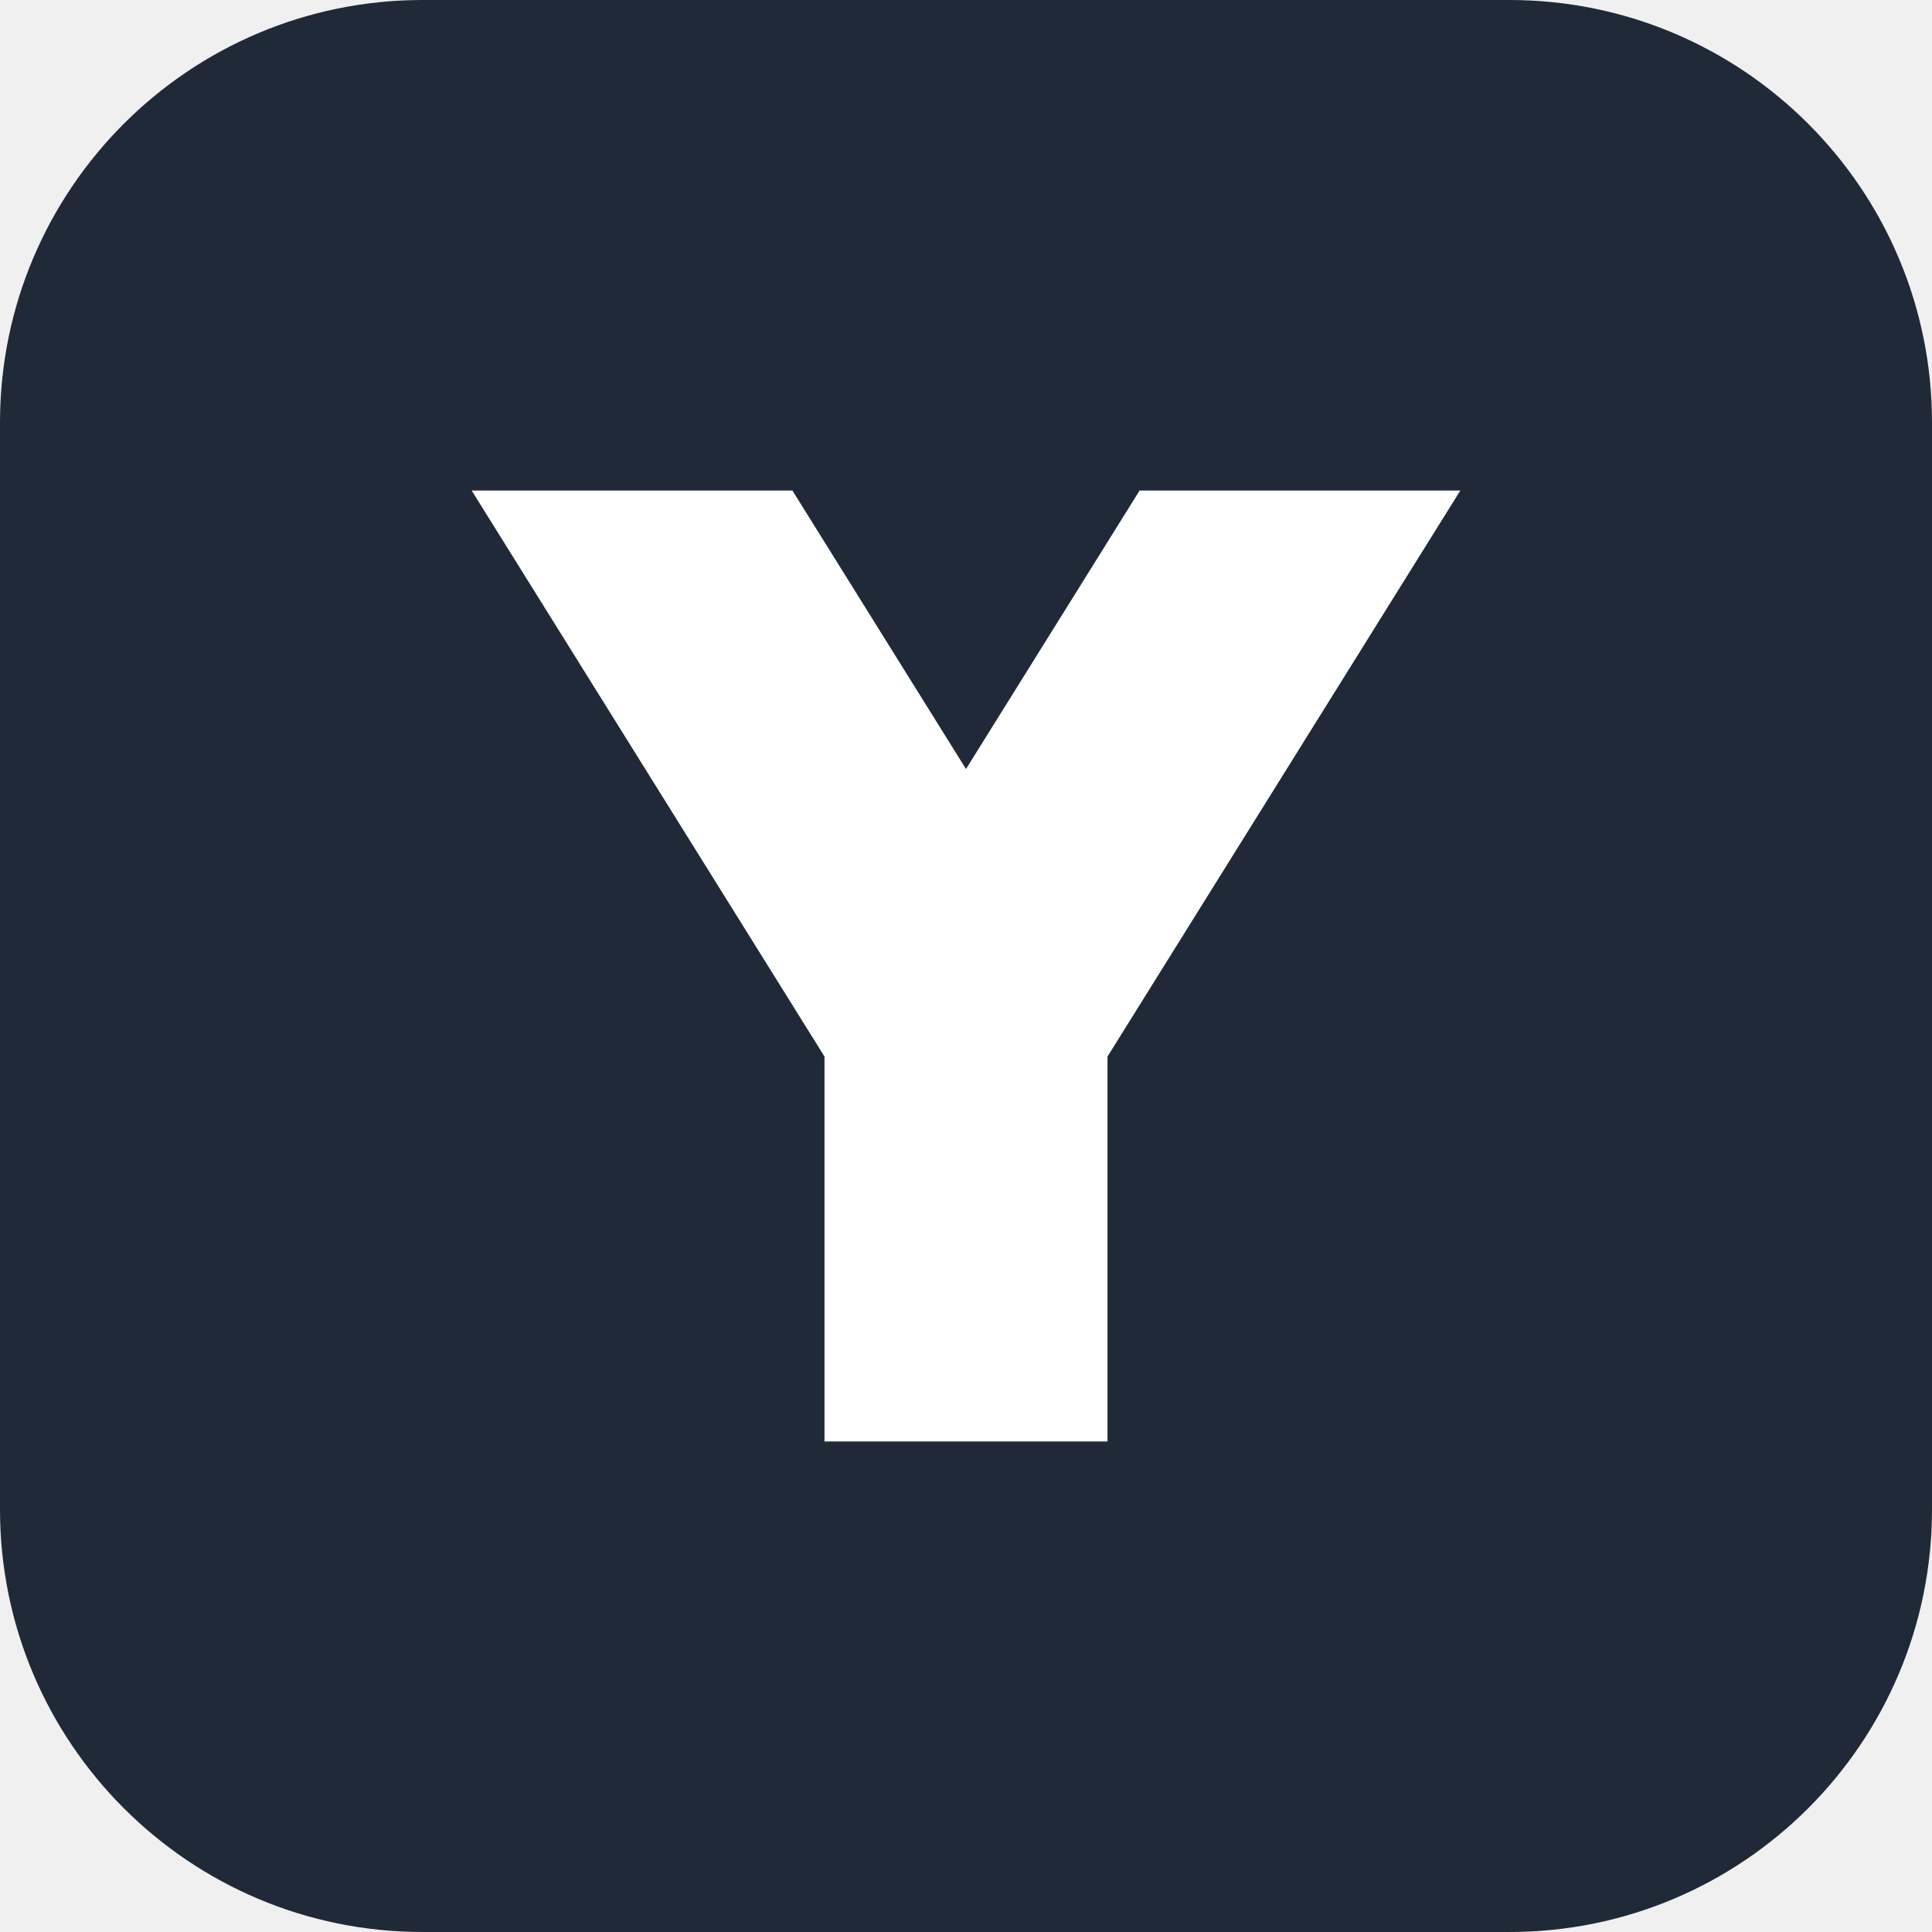
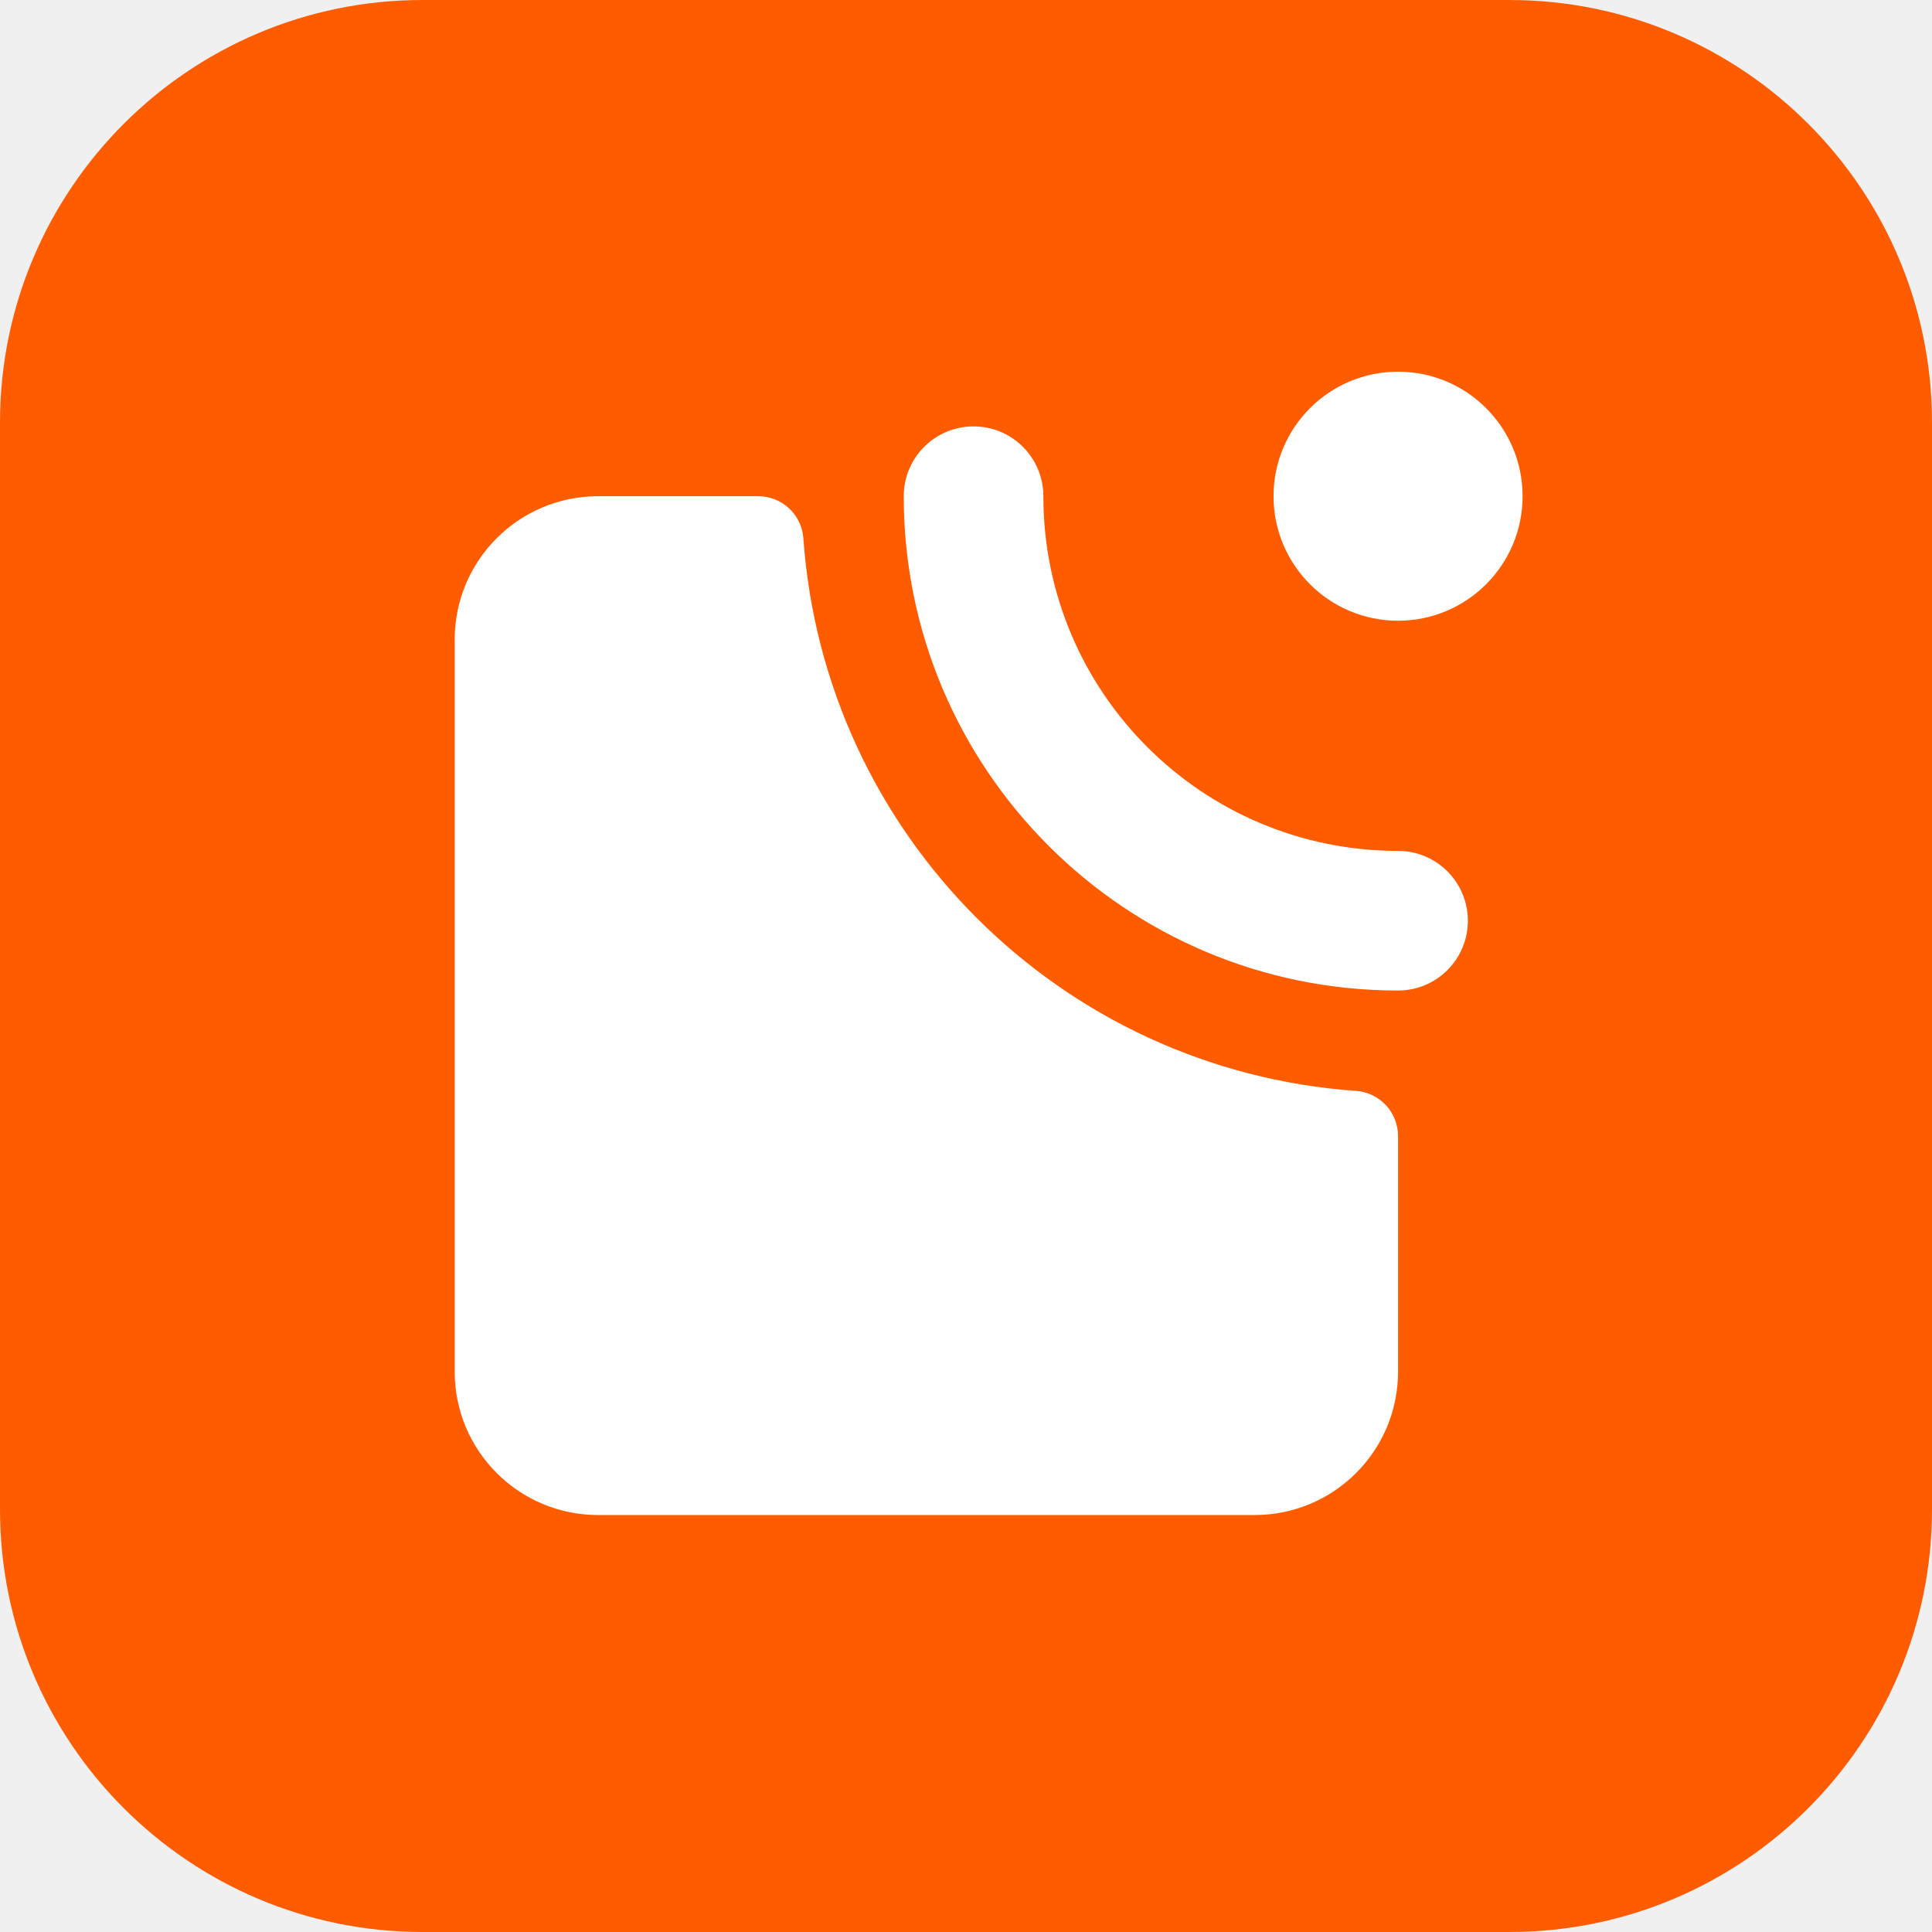
<svg xmlns="http://www.w3.org/2000/svg" viewBox="0 0 1024 1024">
-   <rect id="background" width="1024" height="1024" rx="224" fill="#1F2937" />
-   <path id="glyph" fill="#FFFFFF" d="M250 260h170l92 147.6 92-147.6h170L587 560v204H437V560Z" />
+   <rect id="background" width="1024" height="1024" rx="224" fill="#FF5C00" />
+   <path id="glyph" fill="#FFFFFF" d="M317 263H401.9A24 24 0 0 1 425.8 285.3A316 316 0 0 0 718.7 578.2A24 24 0 0 1 741 602.1V727A76 76 0 0 1 665 803H317A76 76 0 0 1 241 727V339A76 76 0 0 1 317 263ZM675 263A66 66 0 1 1 807 263A66 66 0 1 1 675 263ZM741 525A262 262 0 0 1 479 263A37 37 0 0 1 553 263A188 188 0 0 0 741 451A37 37 0 0 1 741 525Z" />
</svg>
